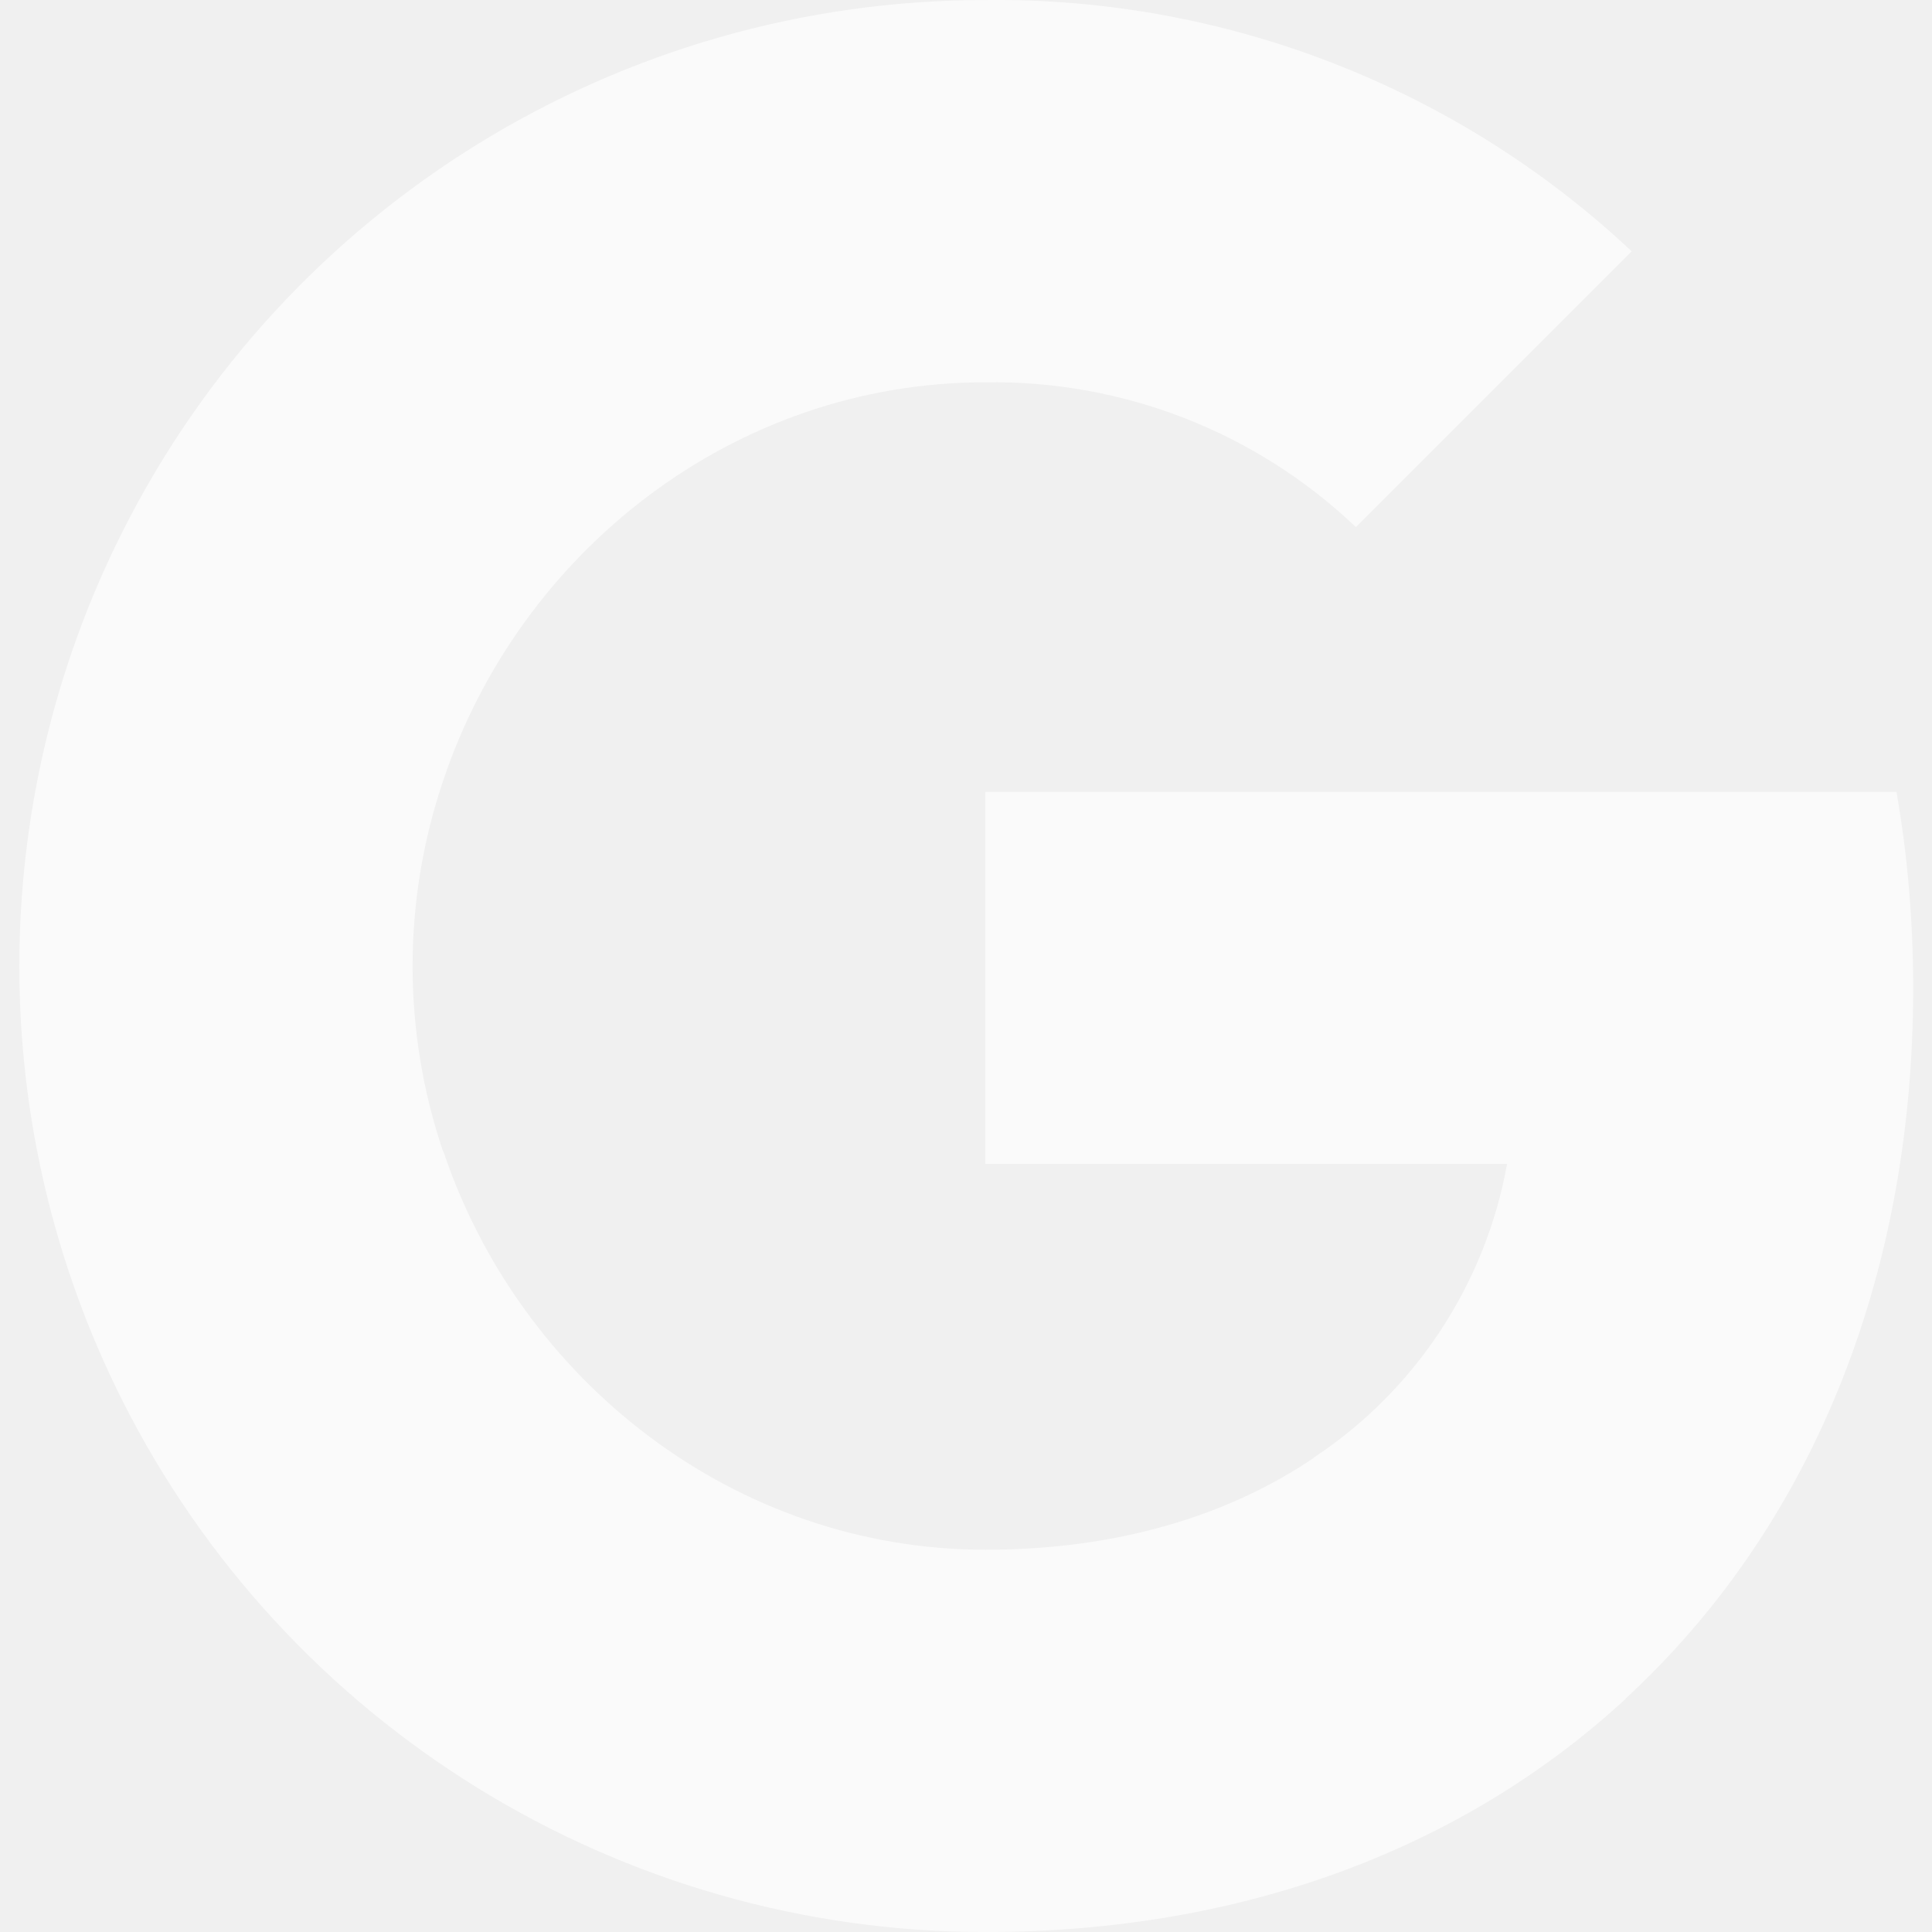
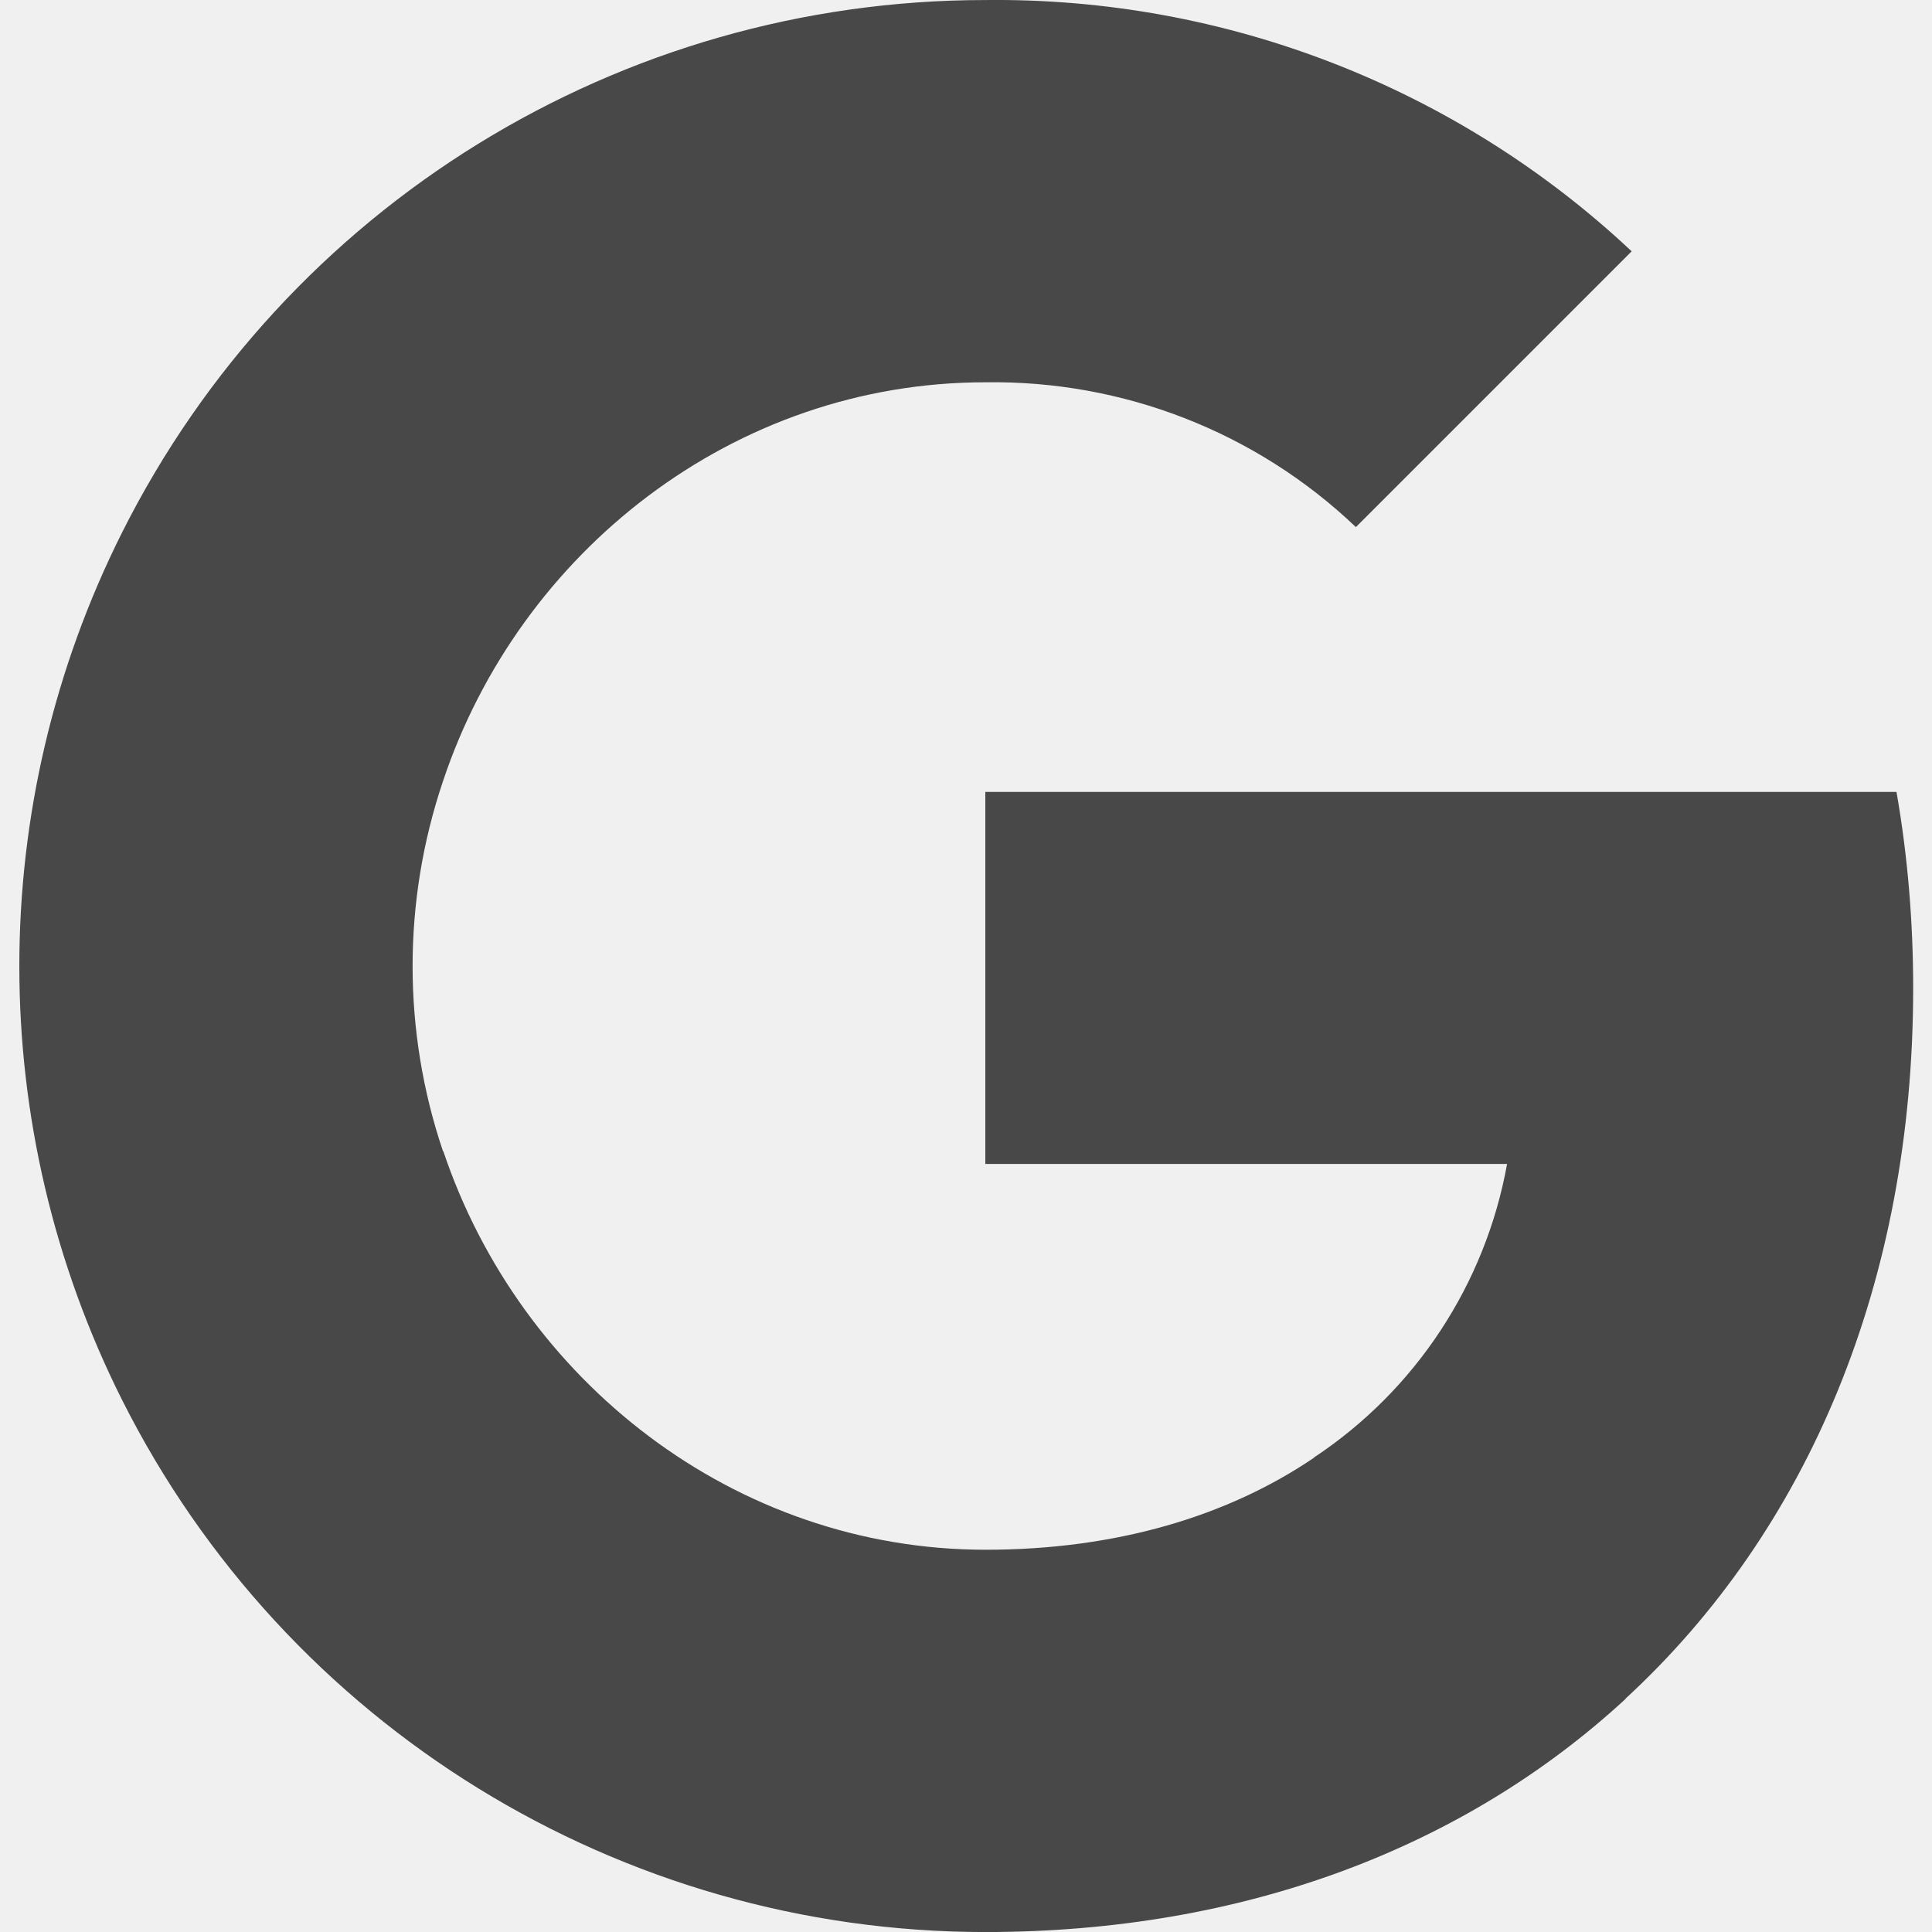
<svg xmlns="http://www.w3.org/2000/svg" width="47" height="47" viewBox="0 0 47 47" fill="none">
  <g clip-path="url(#clip0_5_56)">
-     <path fill-rule="evenodd" clip-rule="evenodd" d="M32.985 12.823C30.558 10.509 27.32 9.249 23.97 9.3C17.839 9.3 12.632 13.437 10.776 19.006C9.791 21.925 9.791 25.085 10.776 28.004H10.784C12.65 33.565 17.848 37.701 23.979 37.701C27.143 37.701 29.86 36.891 31.966 35.462V35.456C34.444 33.815 36.137 31.233 36.663 28.315H23.97V19.265H46.136C46.412 20.837 46.542 22.443 46.542 24.04C46.542 31.188 43.987 37.231 39.543 41.324L39.547 41.328C35.653 44.92 30.308 47.001 23.97 47.001C15.085 47.001 6.959 41.992 2.97 34.057C-0.363 27.417 -0.363 19.593 2.97 12.953C6.959 5.009 15.085 0.001 23.97 0.001C29.807 -0.068 35.446 2.125 39.694 6.114L32.985 12.823Z" fill="#FAFAFA" />
+     <path fill-rule="evenodd" clip-rule="evenodd" d="M32.985 12.823C30.558 10.509 27.32 9.249 23.97 9.3C17.839 9.3 12.632 13.437 10.776 19.006C9.791 21.925 9.791 25.085 10.776 28.004H10.784C12.65 33.565 17.848 37.701 23.979 37.701C27.143 37.701 29.86 36.891 31.966 35.462V35.456C34.444 33.815 36.137 31.233 36.663 28.315H23.97V19.265H46.136C46.412 20.837 46.542 22.443 46.542 24.04C46.542 31.188 43.987 37.231 39.543 41.324L39.547 41.328C35.653 44.92 30.308 47.001 23.97 47.001C15.085 47.001 6.959 41.992 2.97 34.057C-0.363 27.417 -0.363 19.593 2.97 12.953C6.959 5.009 15.085 0.001 23.97 0.001C29.807 -0.068 35.446 2.125 39.694 6.114L32.985 12.823Z" fill="black" fill-opacity="0.7" />
  </g>
  <defs>
    <clipPath id="clip0_5_56">
      <rect width="47" height="47" fill="white" />
    </clipPath>
  </defs>
</svg>
